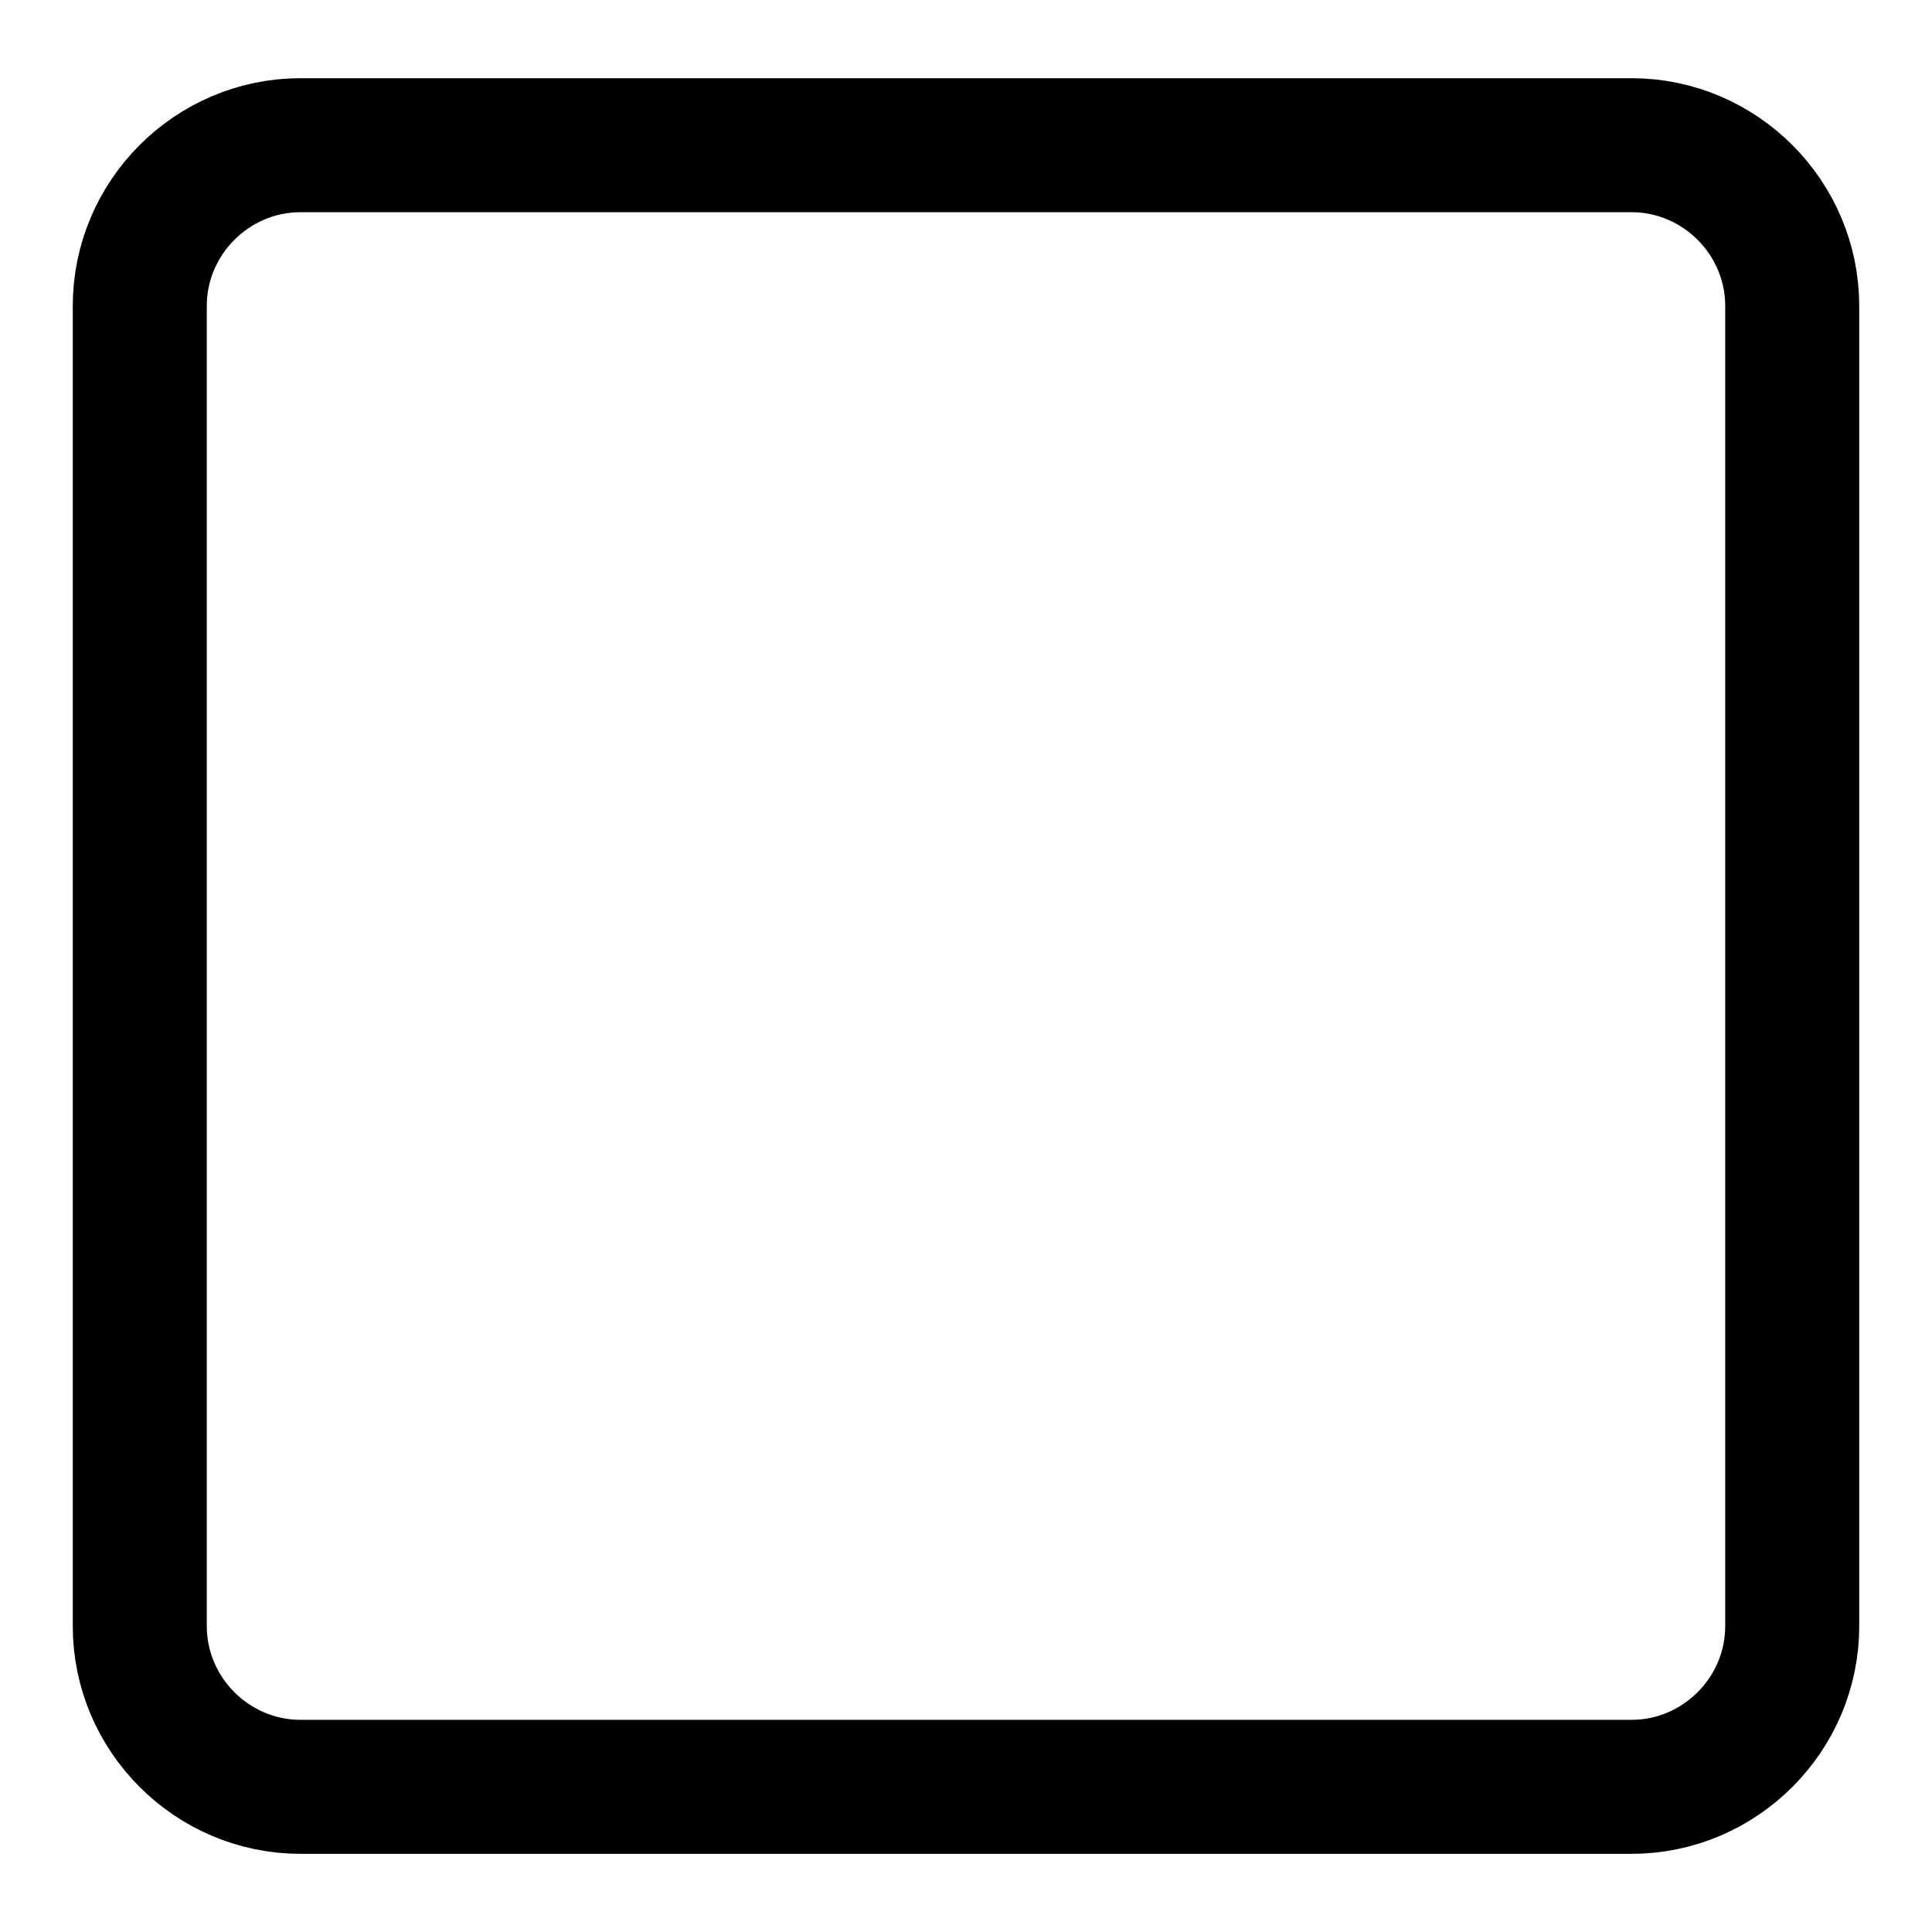
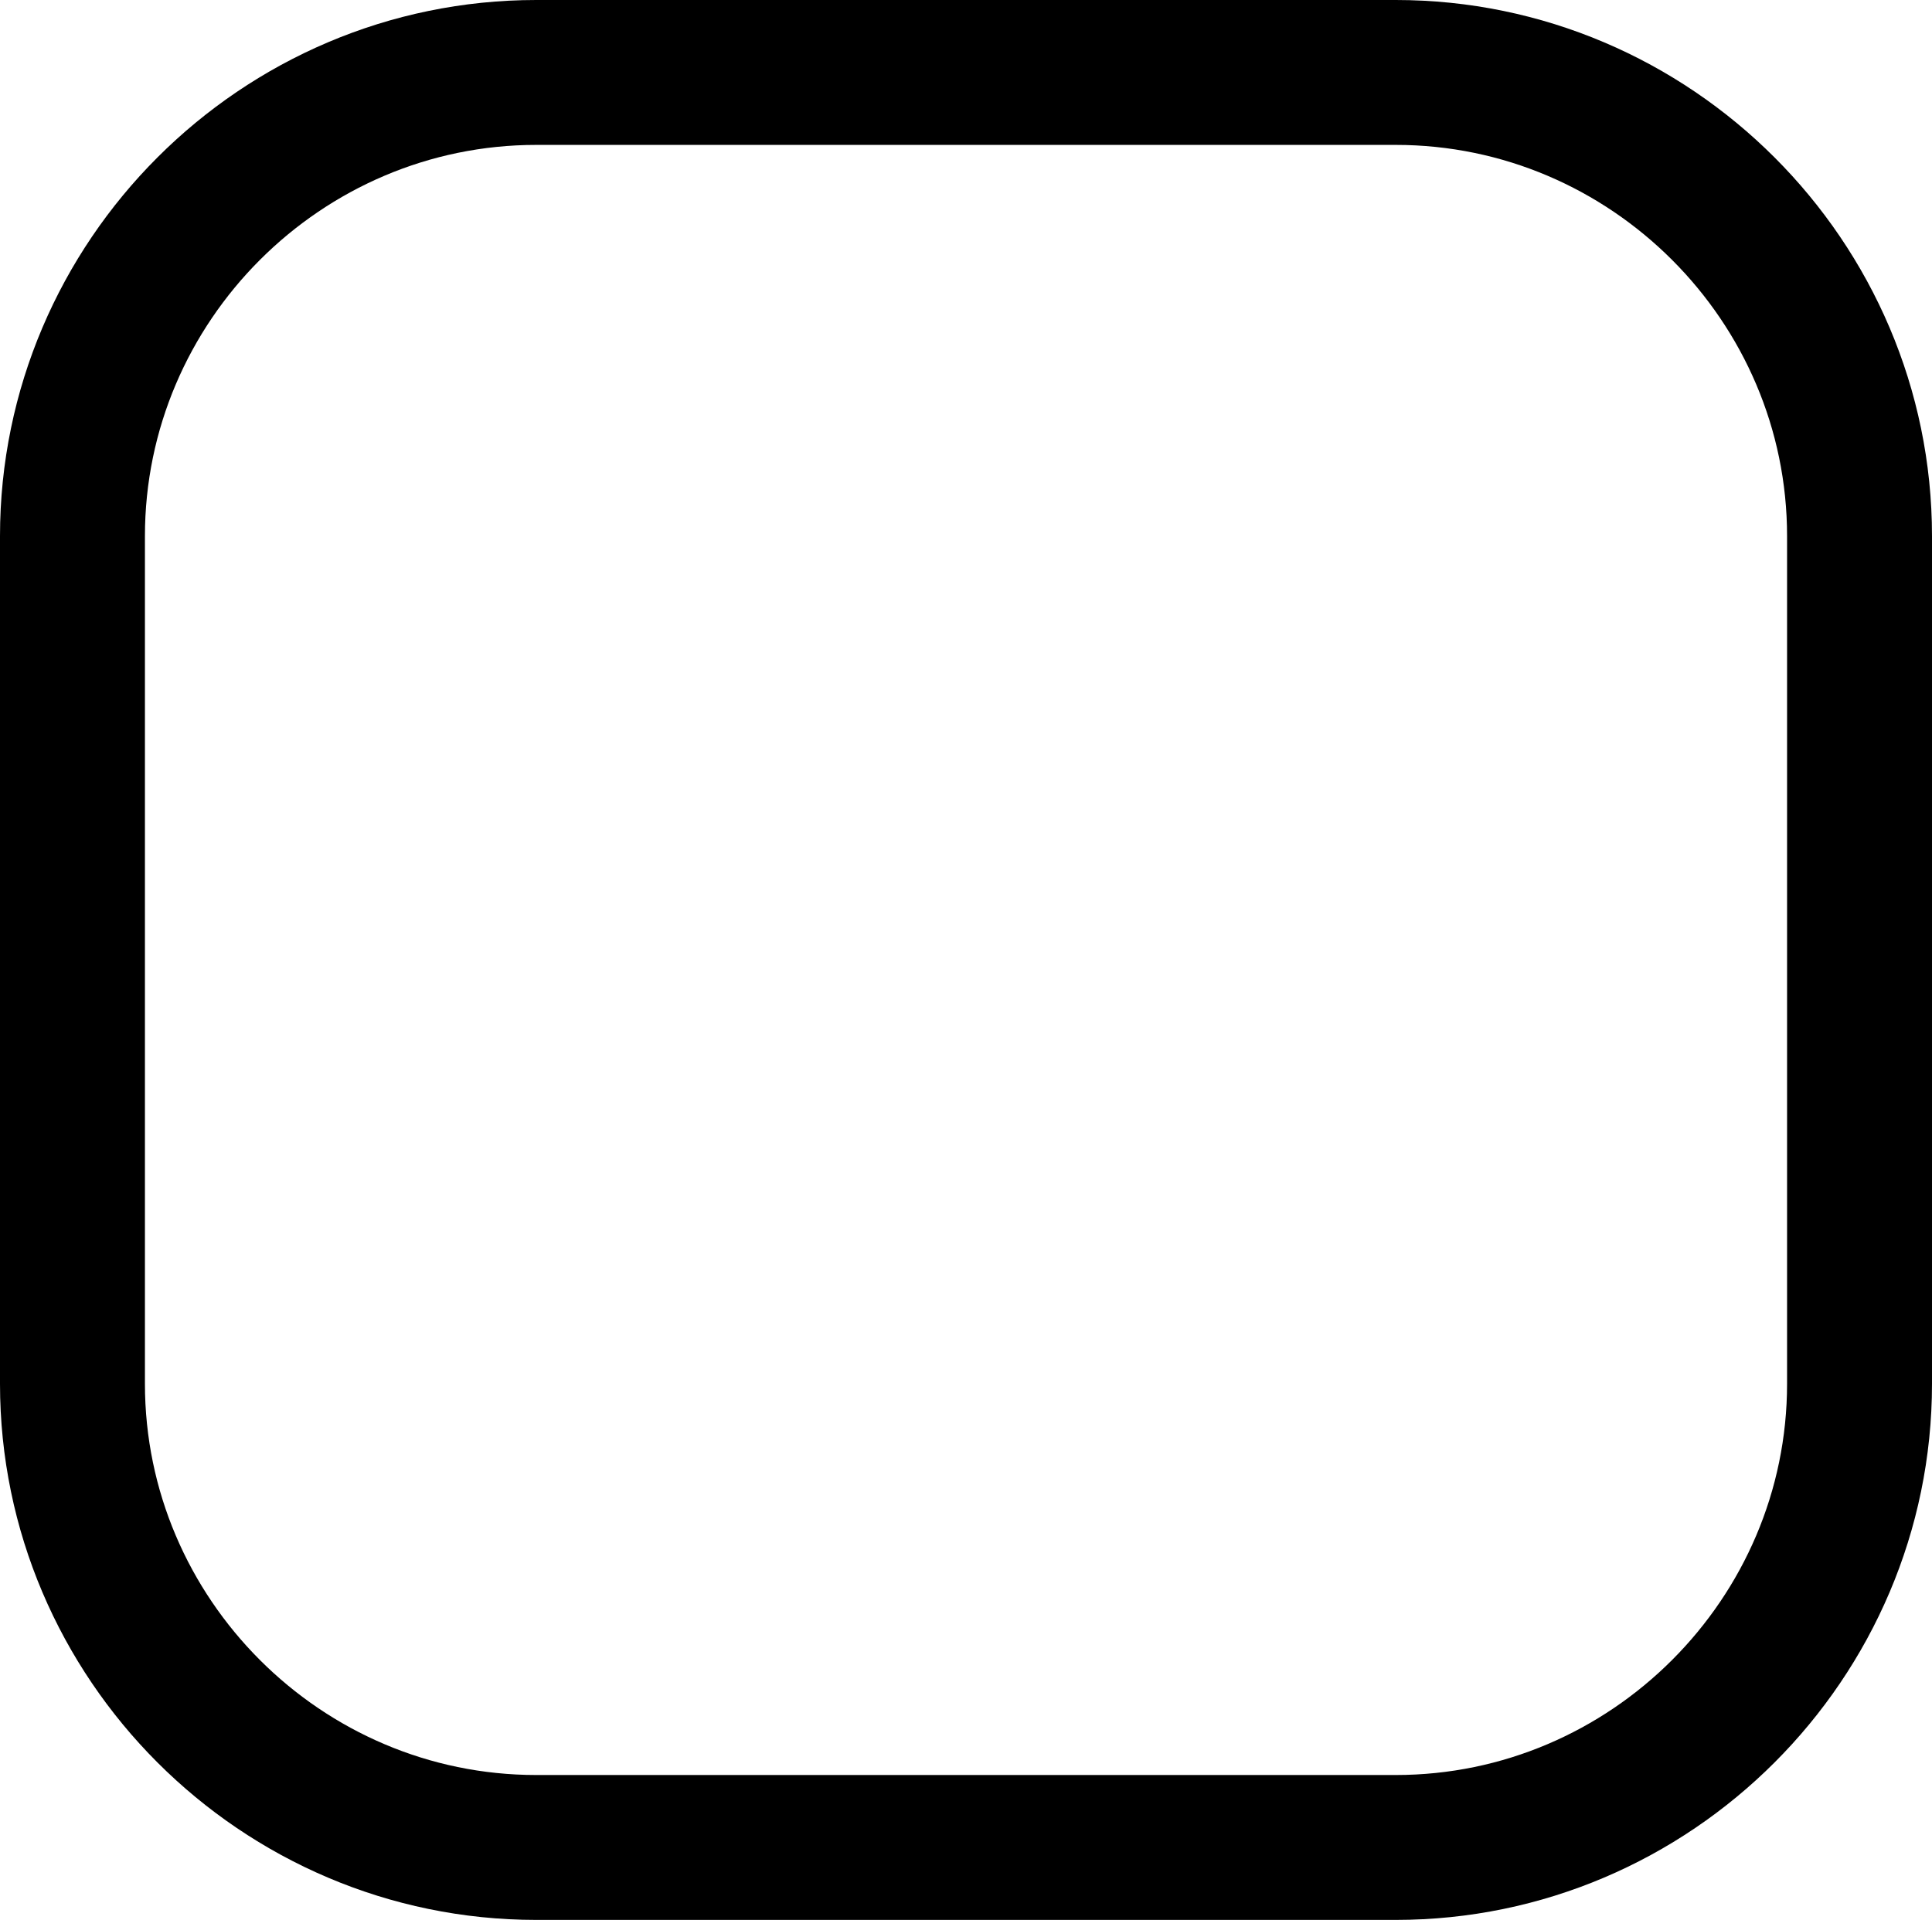
- <svg xmlns="http://www.w3.org/2000/svg" version="1.1" id="Layer_1" x="0px" y="0px" width="72.083px" height="72.083px" viewBox="0 0 72.083 72.083" enable-background="new 0 0 72.083 72.083" xml:space="preserve">
+ <svg xmlns="http://www.w3.org/2000/svg" version="1.1" id="Layer_1" x="0px" y="0px" width="66.653px" height="66.25px" viewBox="0 0 66.653 66.25" enable-background="new 0 0 66.653 66.25" xml:space="preserve">
  <g>
-     <path fill="none" stroke="currentColor" stroke-width="5" stroke-linecap="round" stroke-linejoin="round" stroke-miterlimit="10" d="   M11.215,5.417c-3.3,0-6,2.7-6,6v49.25c0,3.3,2.7,6,6,6h49.653c3.3,0,6-2.7,6-6v-49.25c0-3.3-2.7-6-6-6H11.215z" />
+     <path fill="none" stroke="currentColor" stroke-width="5" stroke-linecap="round" stroke-linejoin="round" stroke-miterlimit="10" d="   M18.5,2.5c-8.8,0-16,7.2-16,16v29.25c0,8.8,7.2,16,16,16h29.653c8.8,0,16-7.2,16-16V18.5c0-8.8-7.2-16-16-16H18.5z" />
  </g>
</svg>
